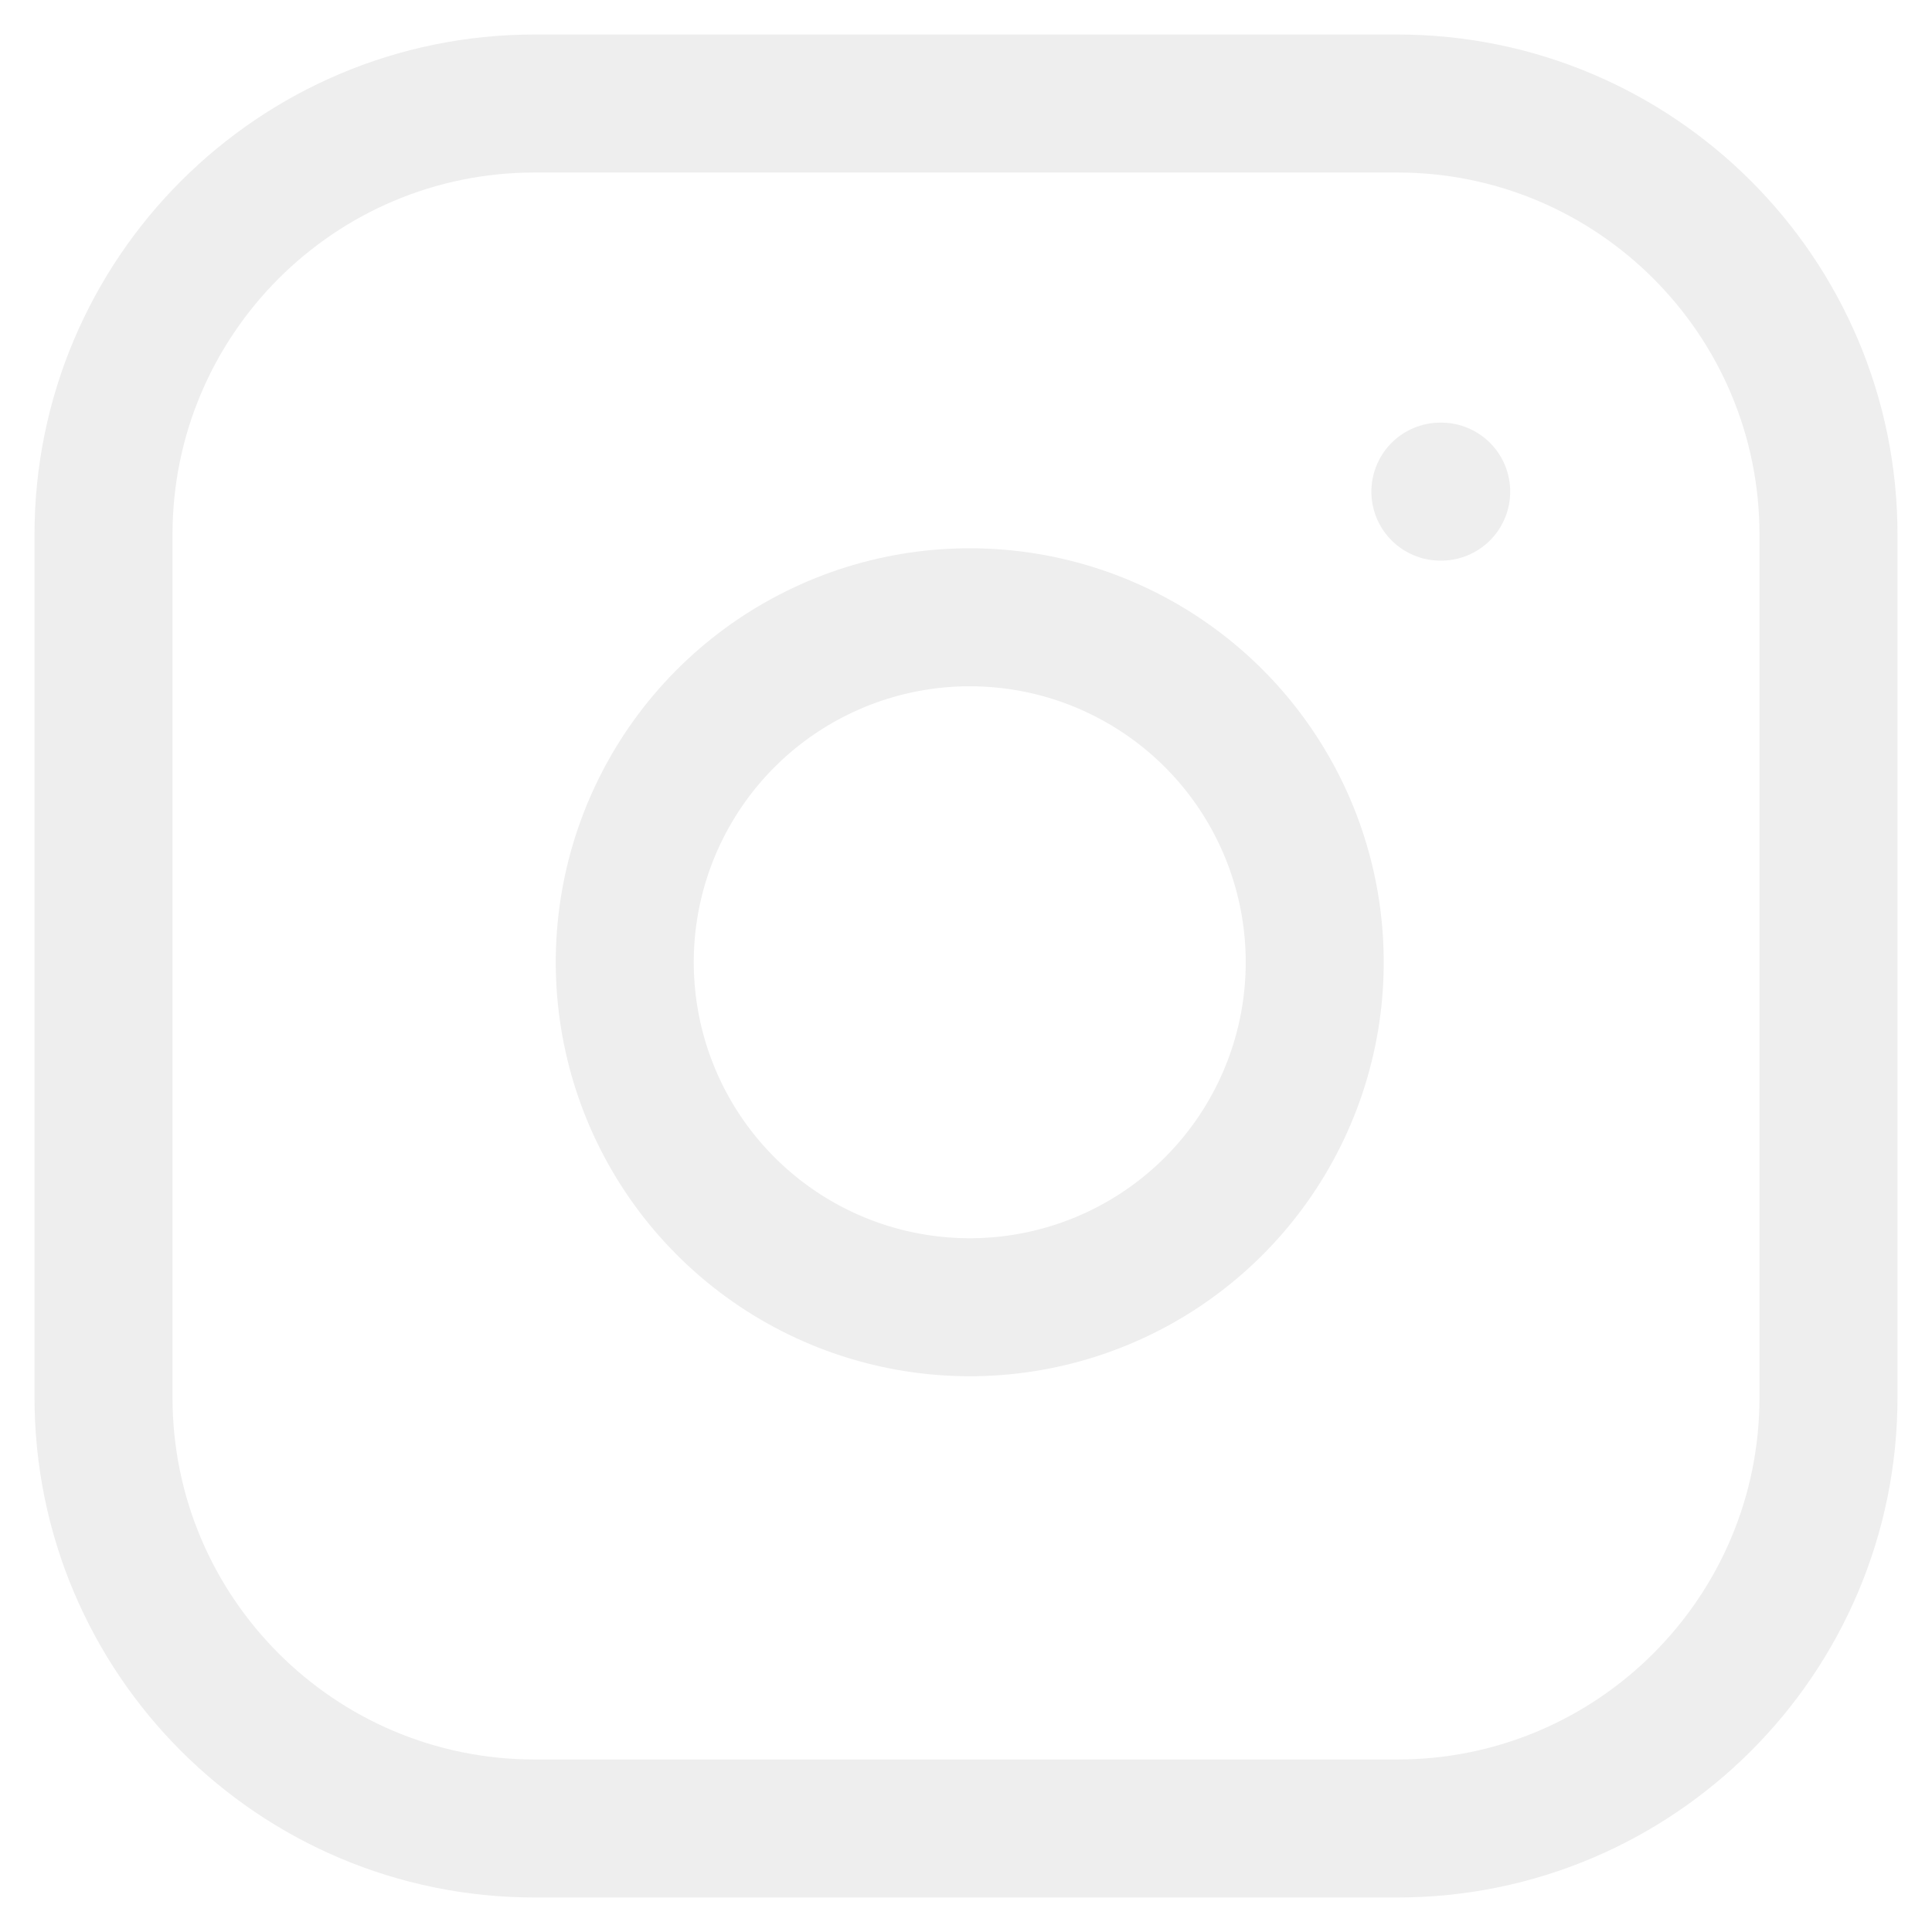
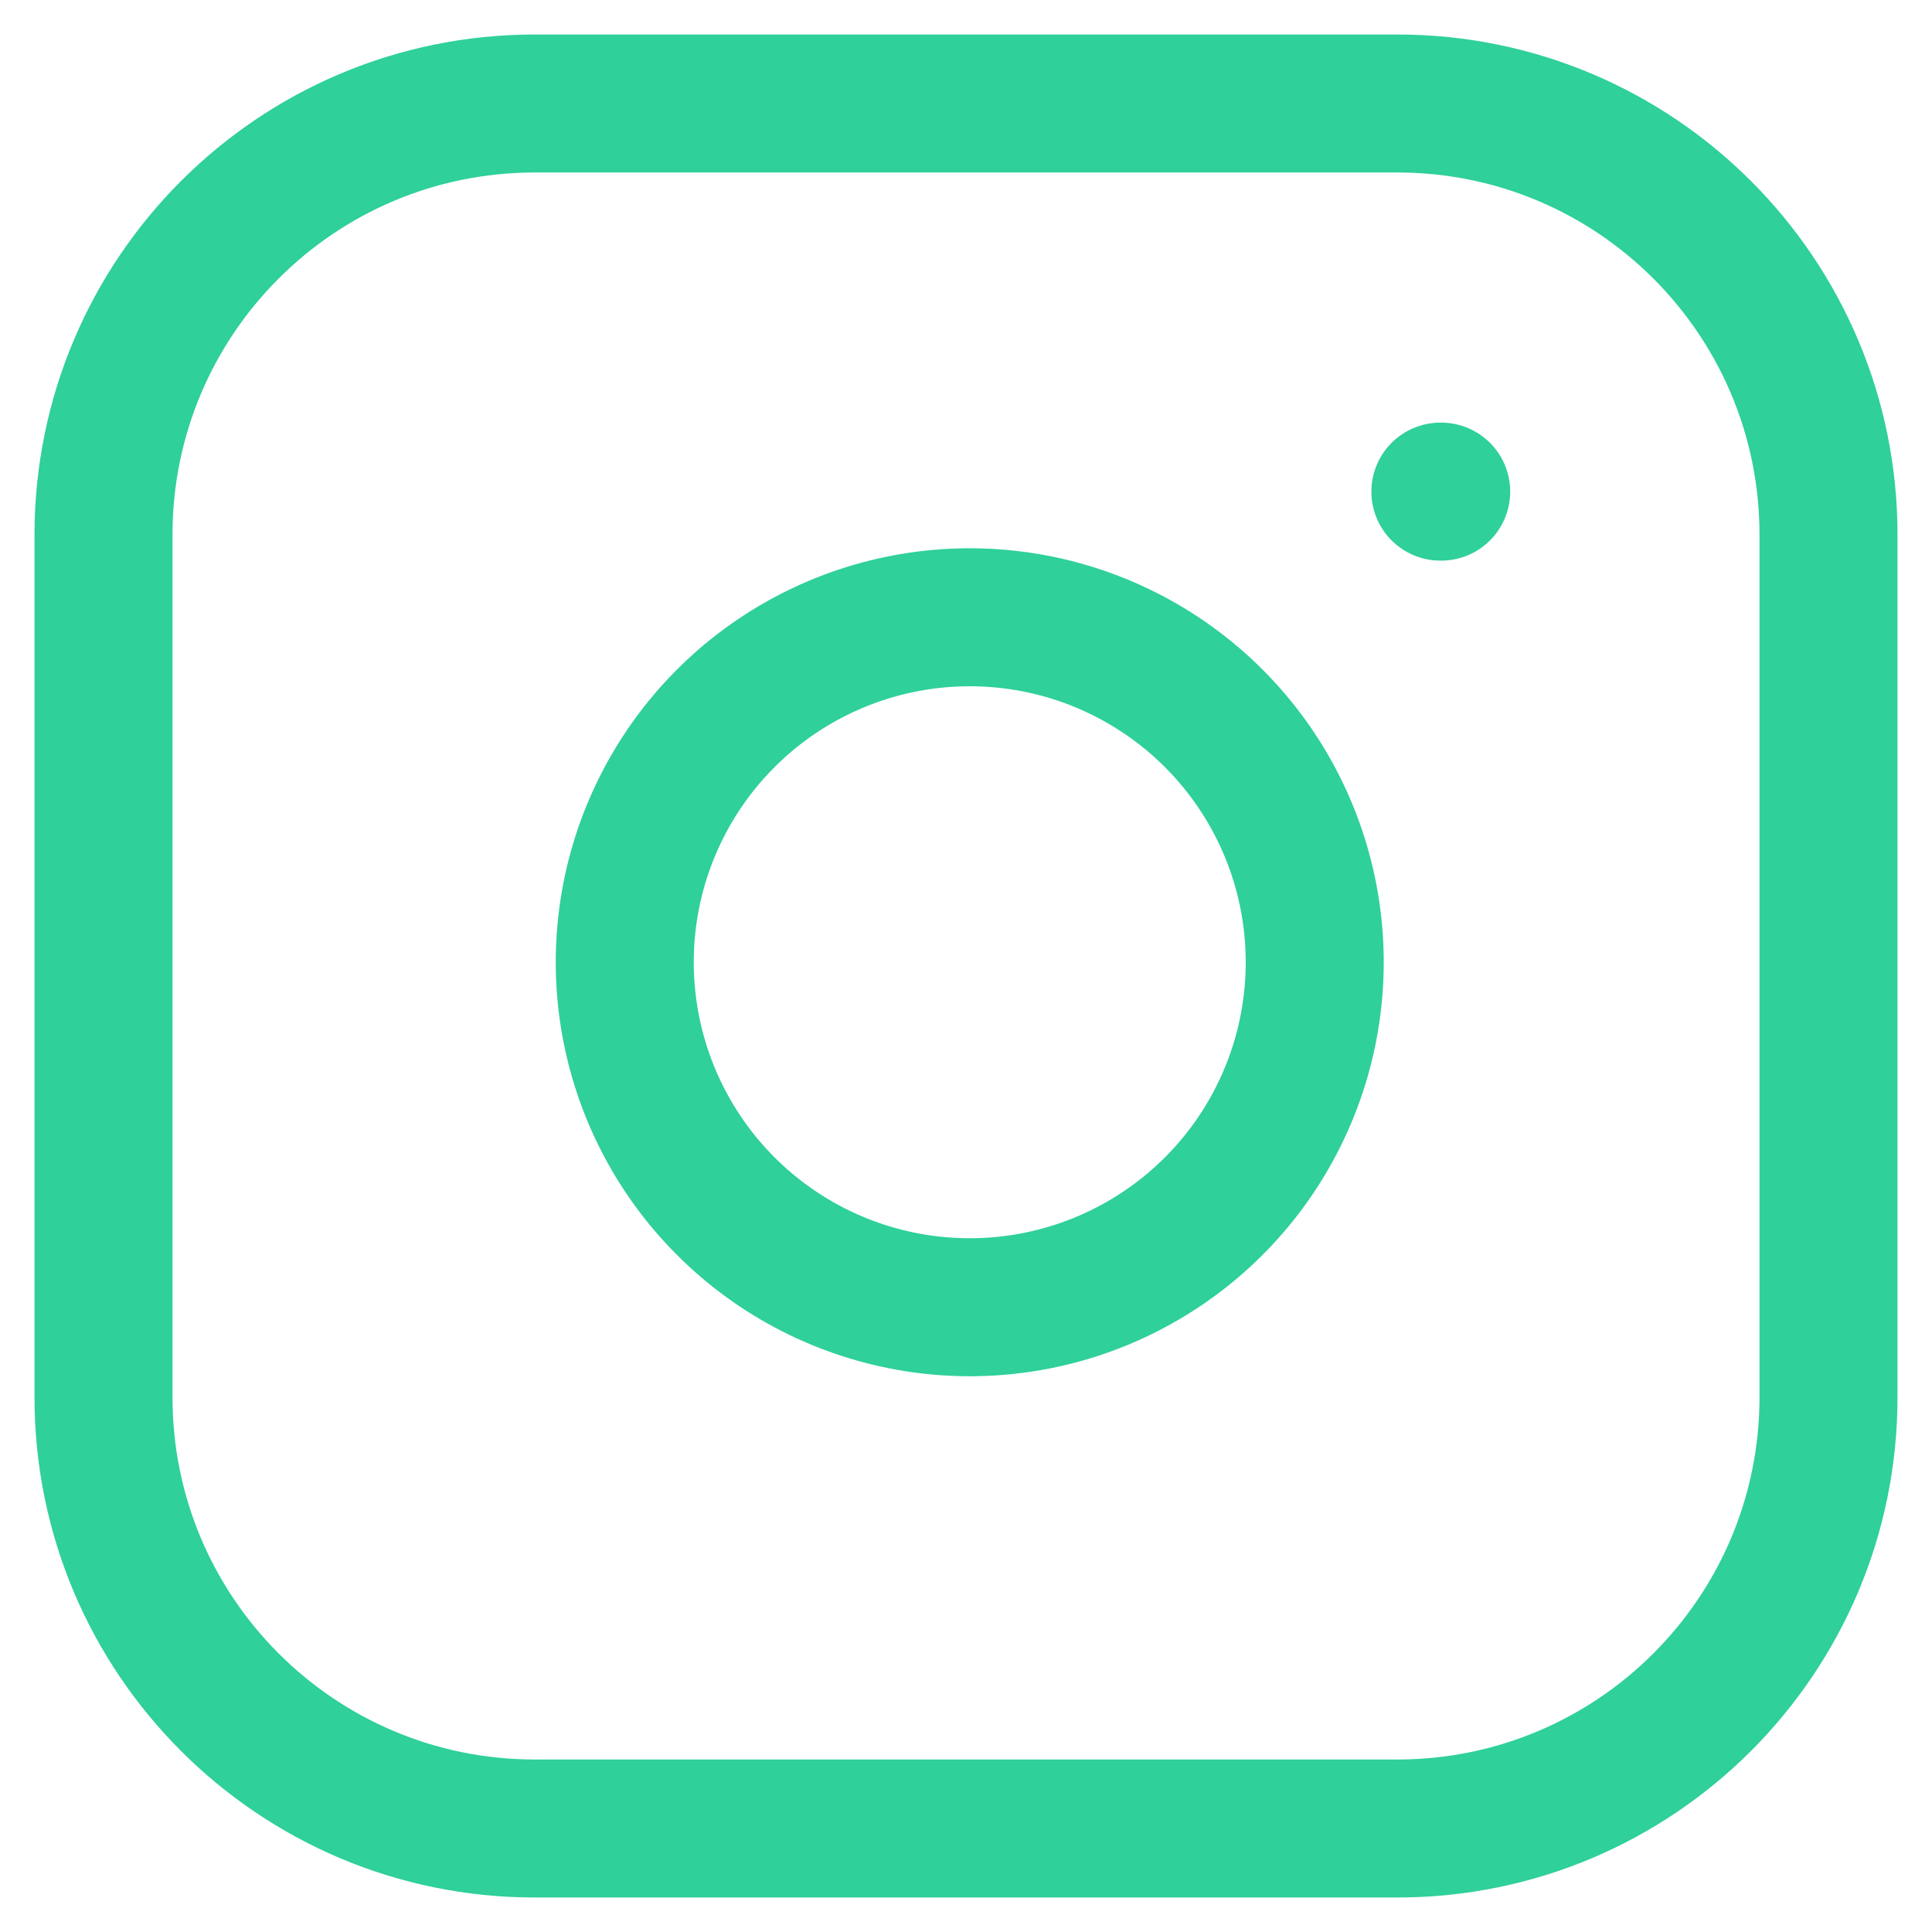
<svg xmlns="http://www.w3.org/2000/svg" width="28" height="28" viewBox="0 0 28 28" fill="none">
-   <path d="M20.25 1.5H7.75C4.298 1.5 1.5 4.298 1.5 7.75V20.25C1.5 23.702 4.298 26.5 7.75 26.5H20.25C23.702 26.5 26.5 23.702 26.5 20.25V7.75C26.5 4.298 23.702 1.5 20.25 1.5Z" stroke="#EEEEEE" stroke-width="2" stroke-linecap="round" stroke-linejoin="round" />
-   <path d="M19 13.212C19.154 14.253 18.977 15.315 18.492 16.249C18.008 17.182 17.242 17.939 16.302 18.412C15.363 18.885 14.298 19.049 13.26 18.882C12.222 18.715 11.262 18.225 10.519 17.481C9.775 16.738 9.285 15.778 9.118 14.74C8.951 13.702 9.115 12.637 9.588 11.698C10.061 10.758 10.818 9.992 11.751 9.508C12.685 9.023 13.747 8.846 14.788 9C15.849 9.157 16.831 9.652 17.59 10.41C18.348 11.169 18.843 12.151 19 13.212Z" stroke="#EEEEEE" stroke-width="2" stroke-linecap="round" stroke-linejoin="round" />
-   <path d="M20.875 7.125H20.887" stroke="#EEEEEE" stroke-width="2" stroke-linecap="round" stroke-linejoin="round" />
+   <path d="M20.25 1.5H7.75C4.298 1.5 1.5 4.298 1.5 7.75V20.25C1.5 23.702 4.298 26.5 7.75 26.5H20.25C23.702 26.5 26.5 23.702 26.5 20.25V7.75C26.5 4.298 23.702 1.5 20.25 1.5Z" stroke="#2FD09A" stroke-width="2" stroke-linecap="round" stroke-linejoin="round" />
+   <path d="M19 13.212C19.154 14.253 18.977 15.315 18.492 16.249C18.008 17.182 17.242 17.939 16.302 18.412C15.363 18.885 14.298 19.049 13.26 18.882C12.222 18.715 11.262 18.225 10.519 17.481C9.775 16.738 9.285 15.778 9.118 14.74C8.951 13.702 9.115 12.637 9.588 11.698C10.061 10.758 10.818 9.992 11.751 9.508C12.685 9.023 13.747 8.846 14.788 9C15.849 9.157 16.831 9.652 17.59 10.41C18.348 11.169 18.843 12.151 19 13.212Z" stroke="#2FD09A" stroke-width="2" stroke-linecap="round" stroke-linejoin="round" />
+   <path d="M20.875 7.125H20.887" stroke="#2FD09A" stroke-width="2" stroke-linecap="round" stroke-linejoin="round" />
</svg>
